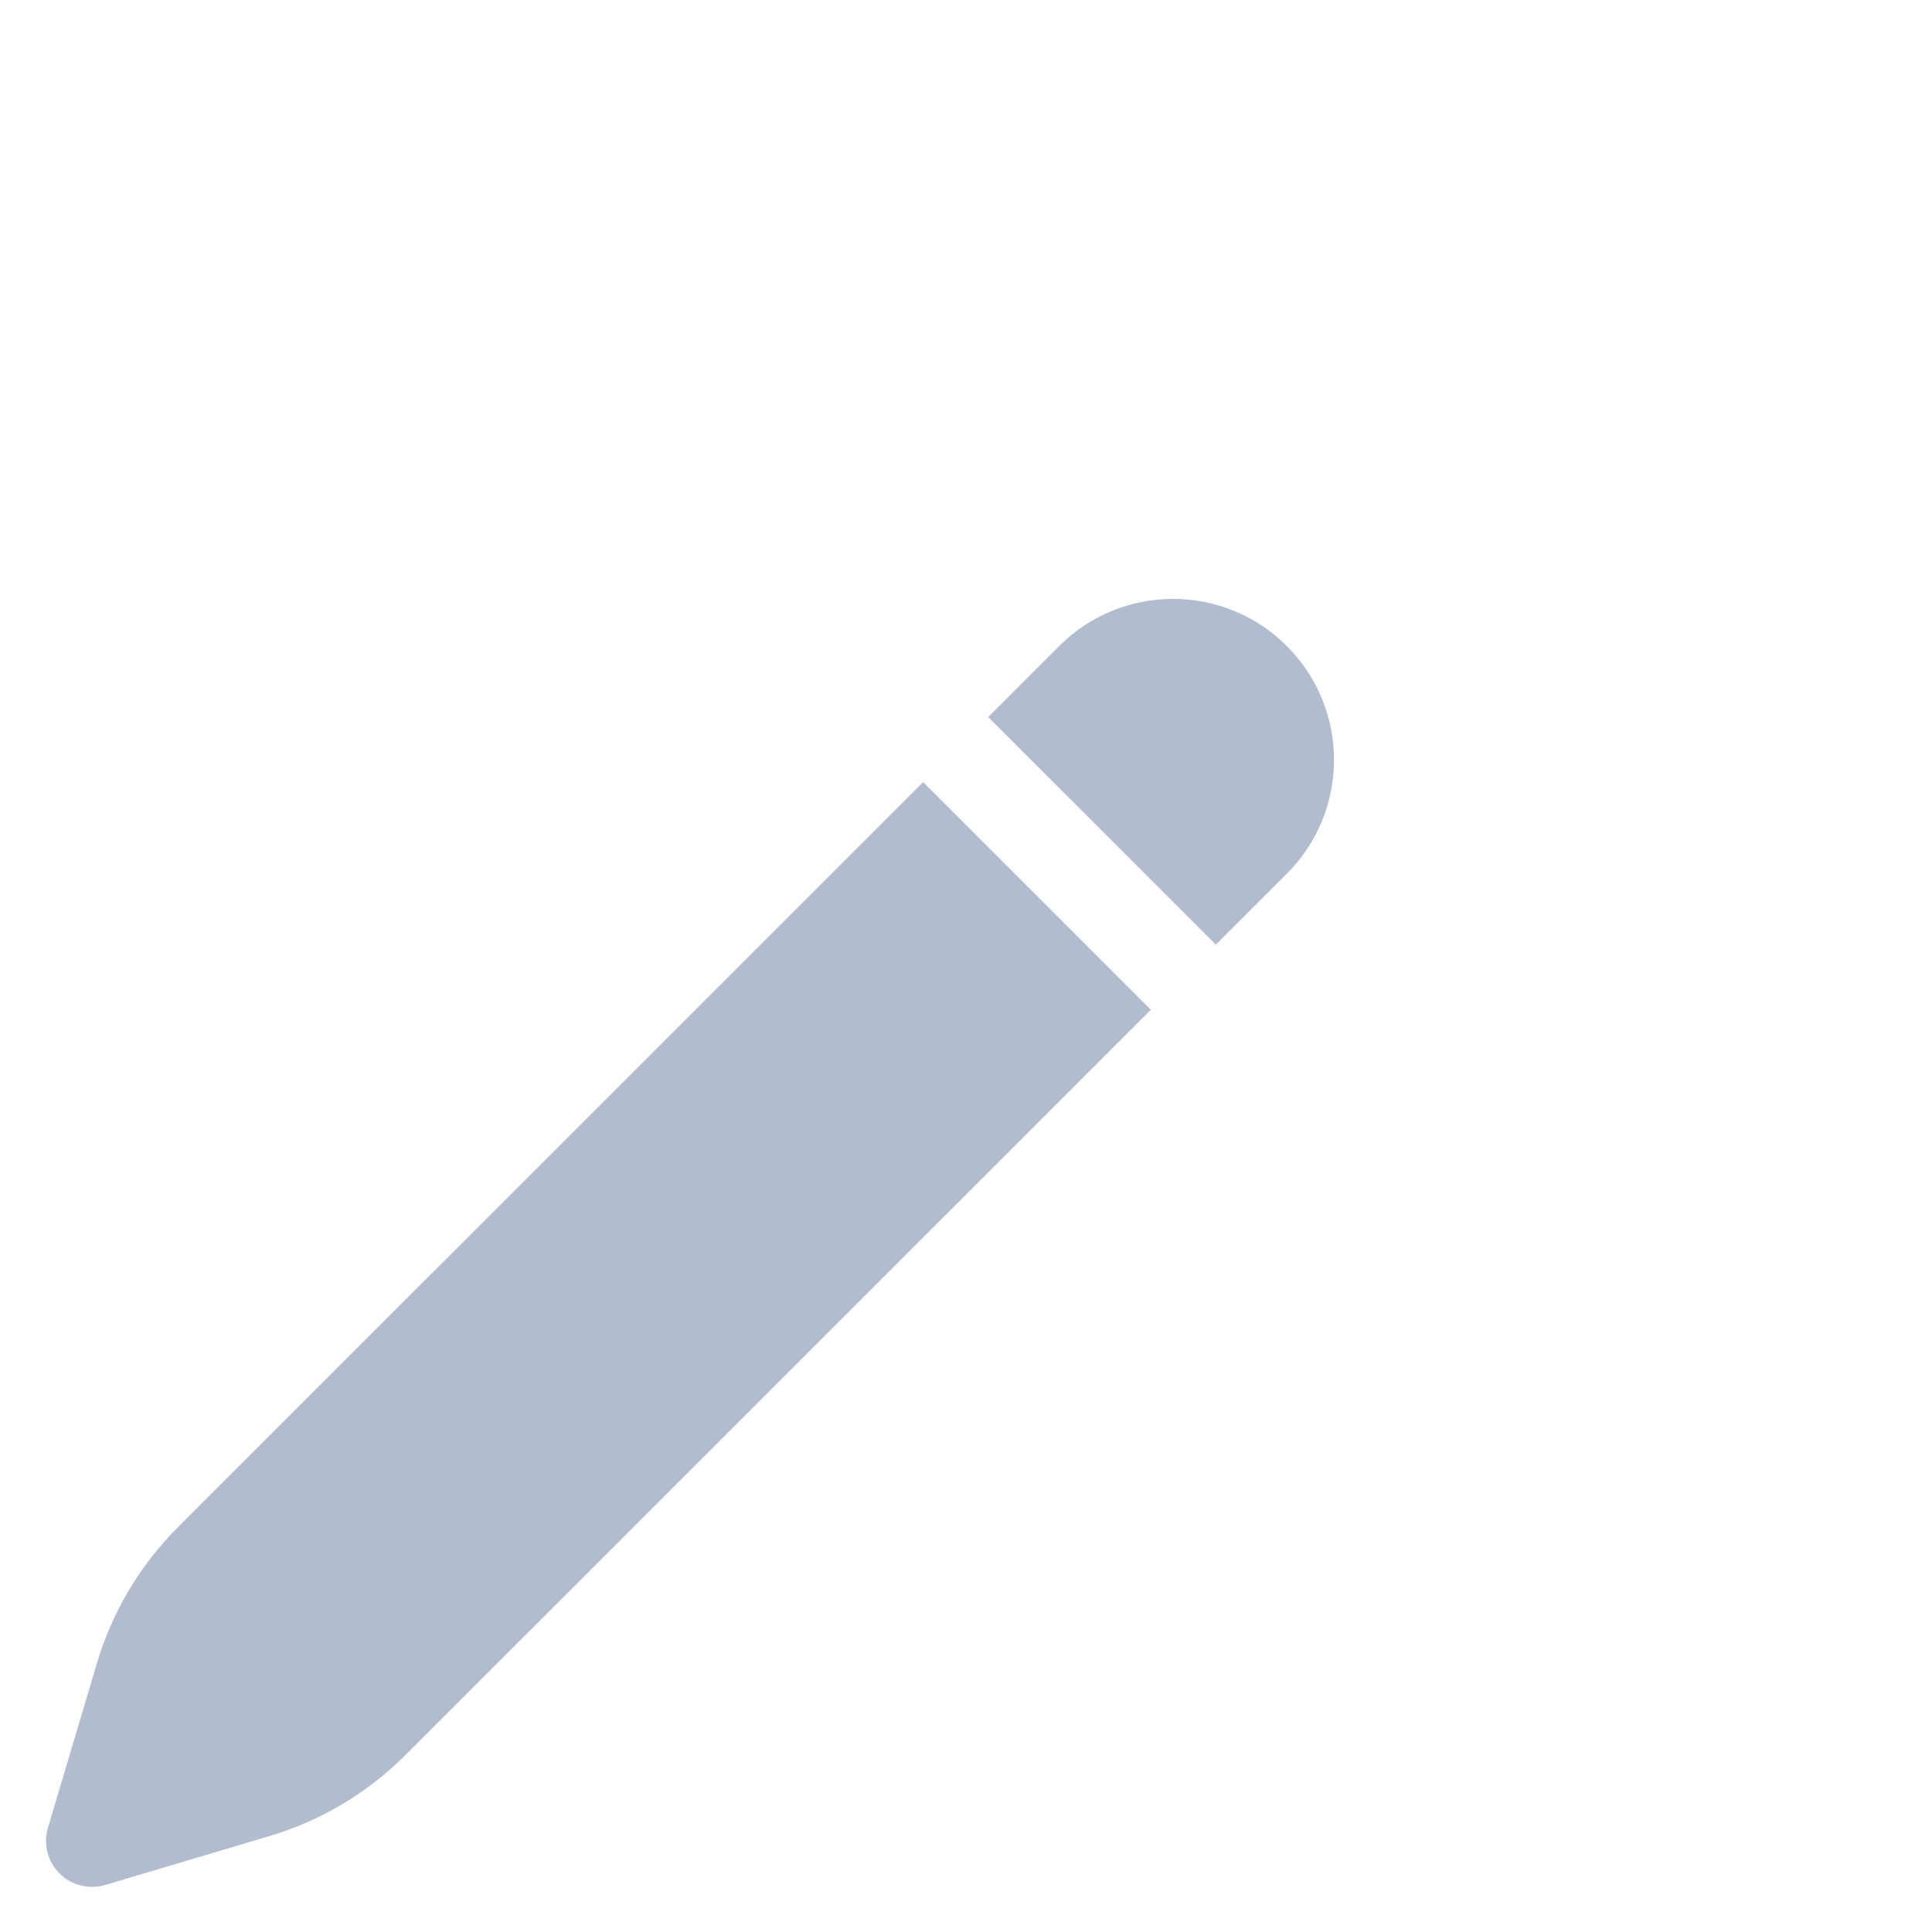
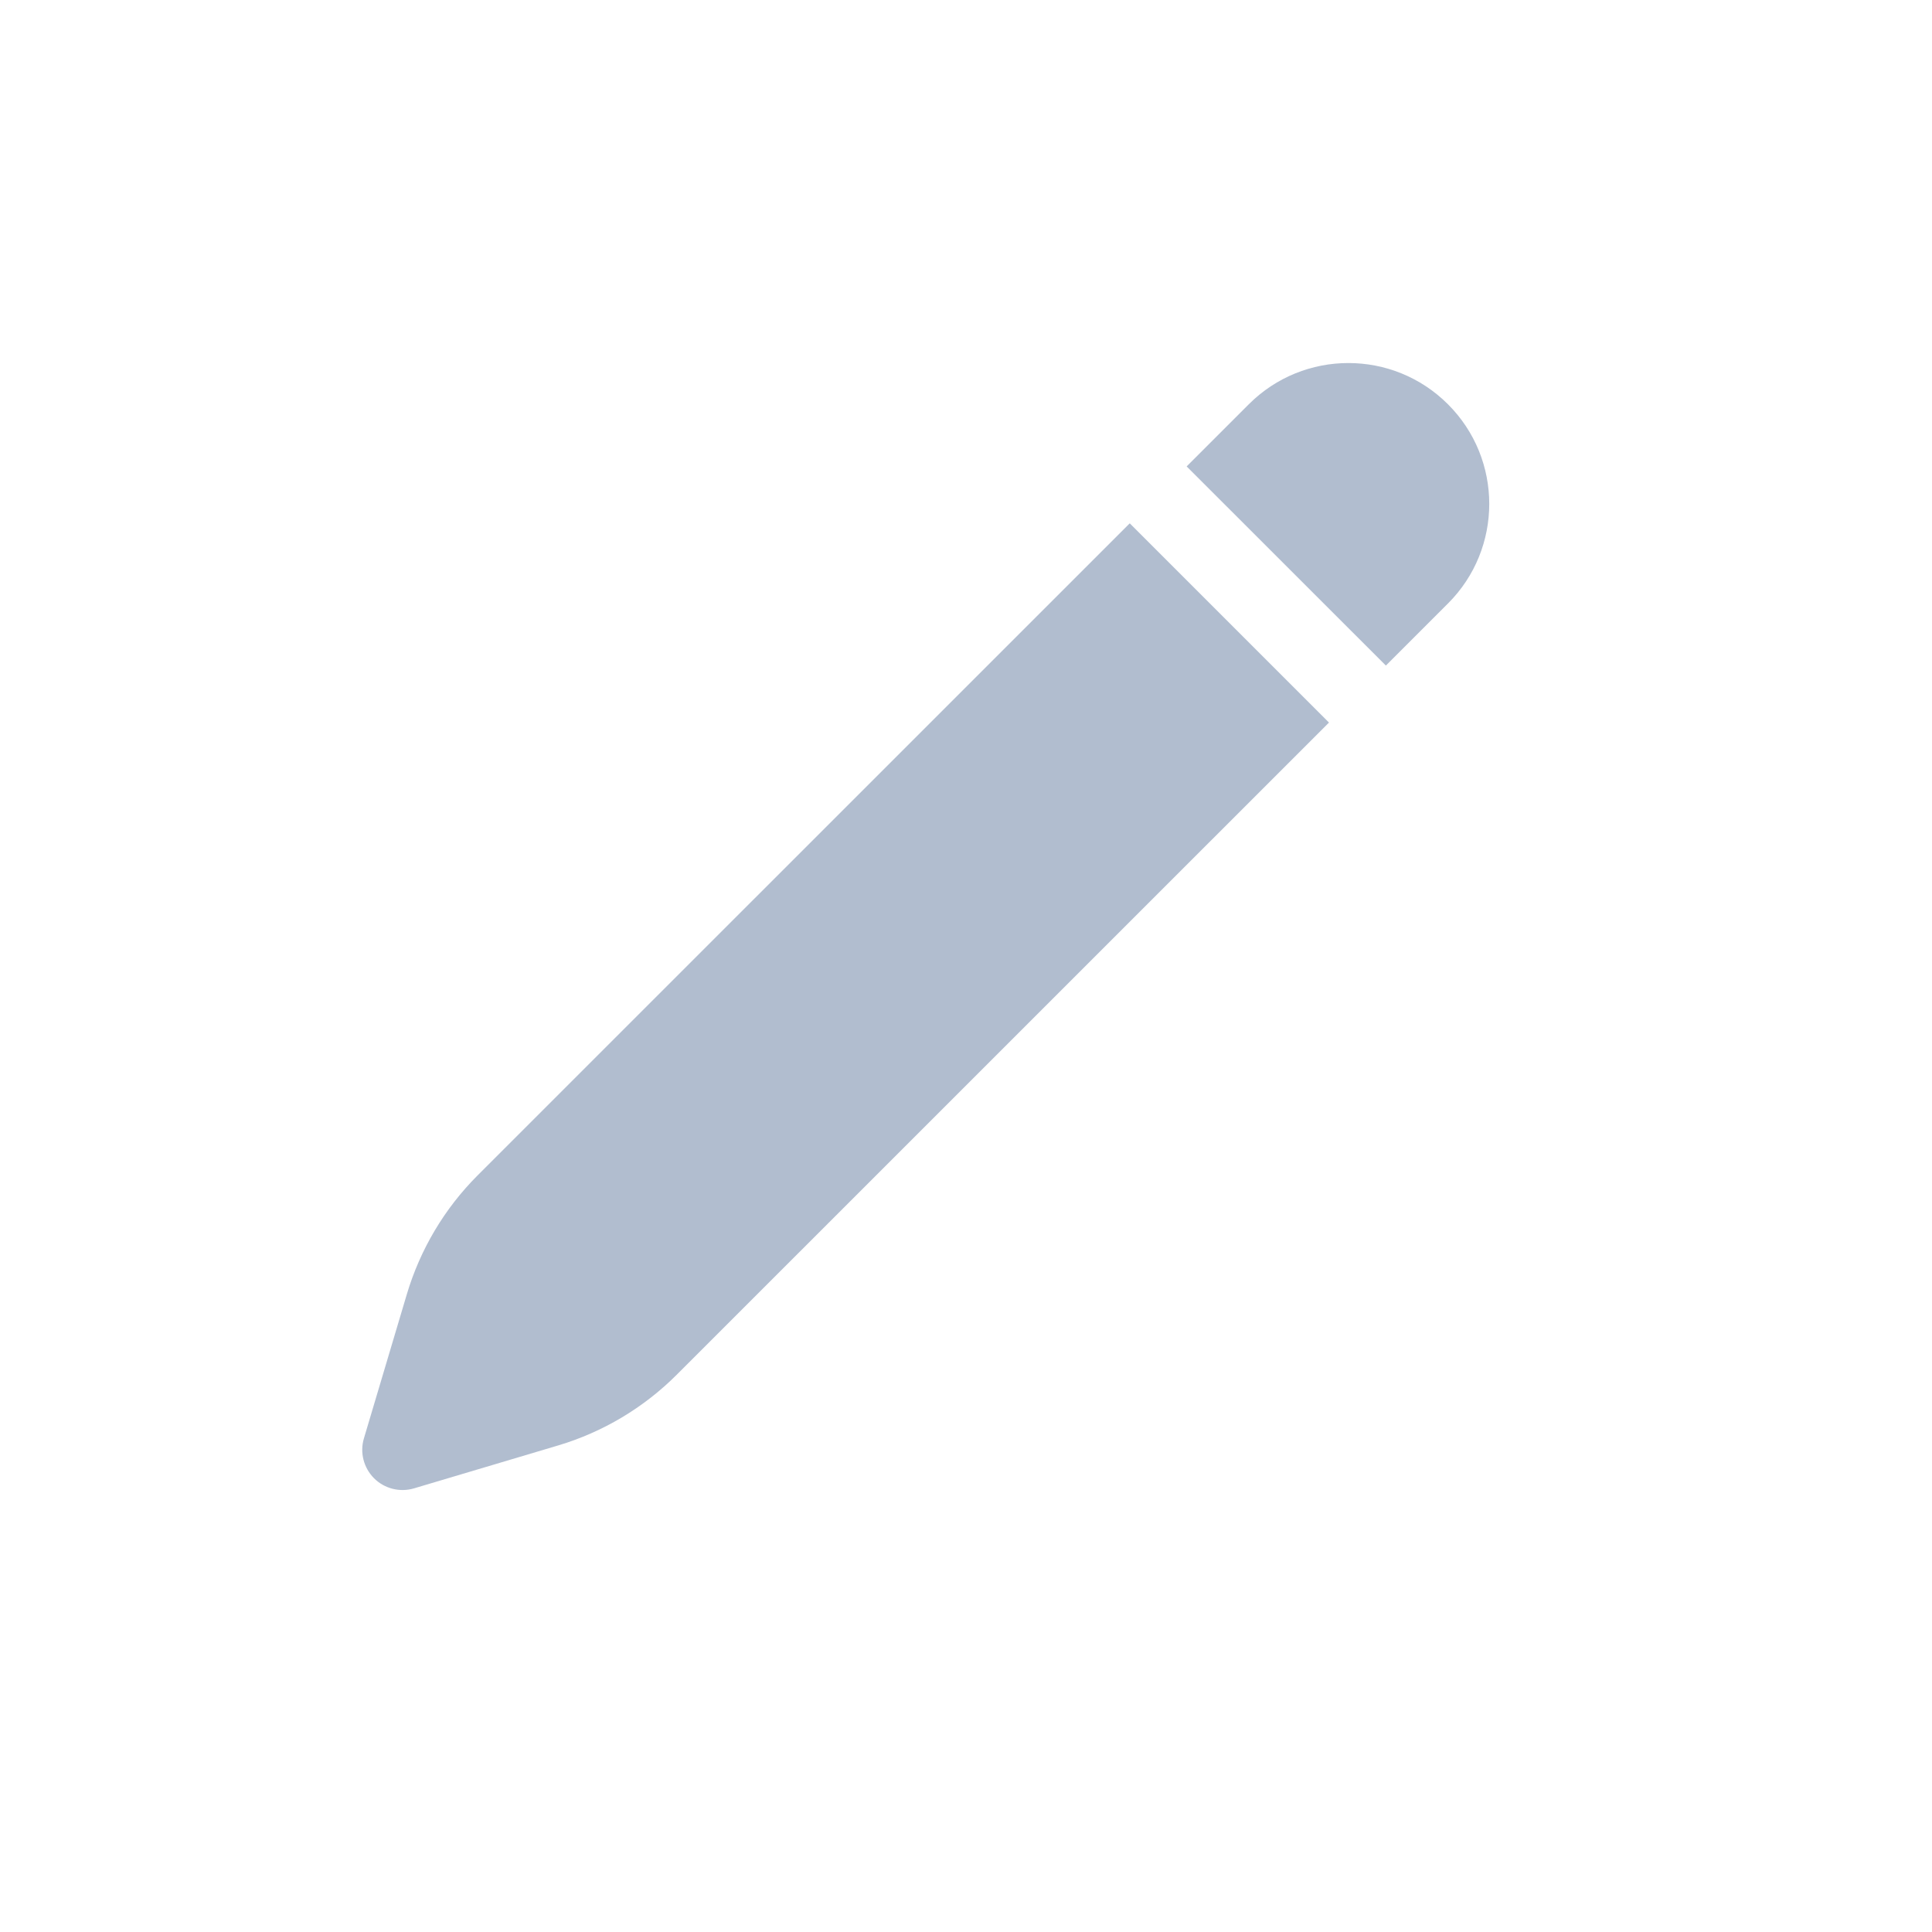
- <svg xmlns="http://www.w3.org/2000/svg" width="21" height="21" viewBox="0 0 21 21" fill="none">
-   <path d="M13.987 7.022C13.304 6.339 12.196 6.339 11.513 7.022L10.741 7.794L13.216 10.268L13.987 9.497C14.671 8.814 14.671 7.705 13.987 7.022Z" fill="#B1BDCF" />
-   <path d="M12.509 10.976L10.034 8.501L1.933 16.601C1.522 17.012 1.22 17.52 1.054 18.077L0.521 19.867C0.468 20.043 0.517 20.233 0.646 20.363C0.776 20.493 0.967 20.541 1.143 20.489L2.933 19.956C3.49 19.79 3.997 19.487 4.408 19.076L12.509 10.976Z" fill="#B1BDCF" />
+ <svg xmlns="http://www.w3.org/2000/svg" width="24" height="24" viewBox="0 0 24 24" fill="none">
+   <path d="M17.987 5.022C17.304 4.339 16.196 4.339 15.513 5.022L14.741 5.794L17.216 8.268L17.987 7.497C18.671 6.814 18.671 5.705 17.987 5.022Z" fill="#B1BDCF" />
+   <path d="M16.509 8.976L14.034 6.501L5.933 14.601C5.522 15.012 5.22 15.52 5.054 16.077L4.521 17.867C4.468 18.043 4.517 18.233 4.646 18.363C4.776 18.493 4.967 18.541 5.143 18.489L6.933 17.956C7.49 17.79 7.997 17.487 8.408 17.076L16.509 8.976Z" fill="#B1BDCF" />
</svg>
